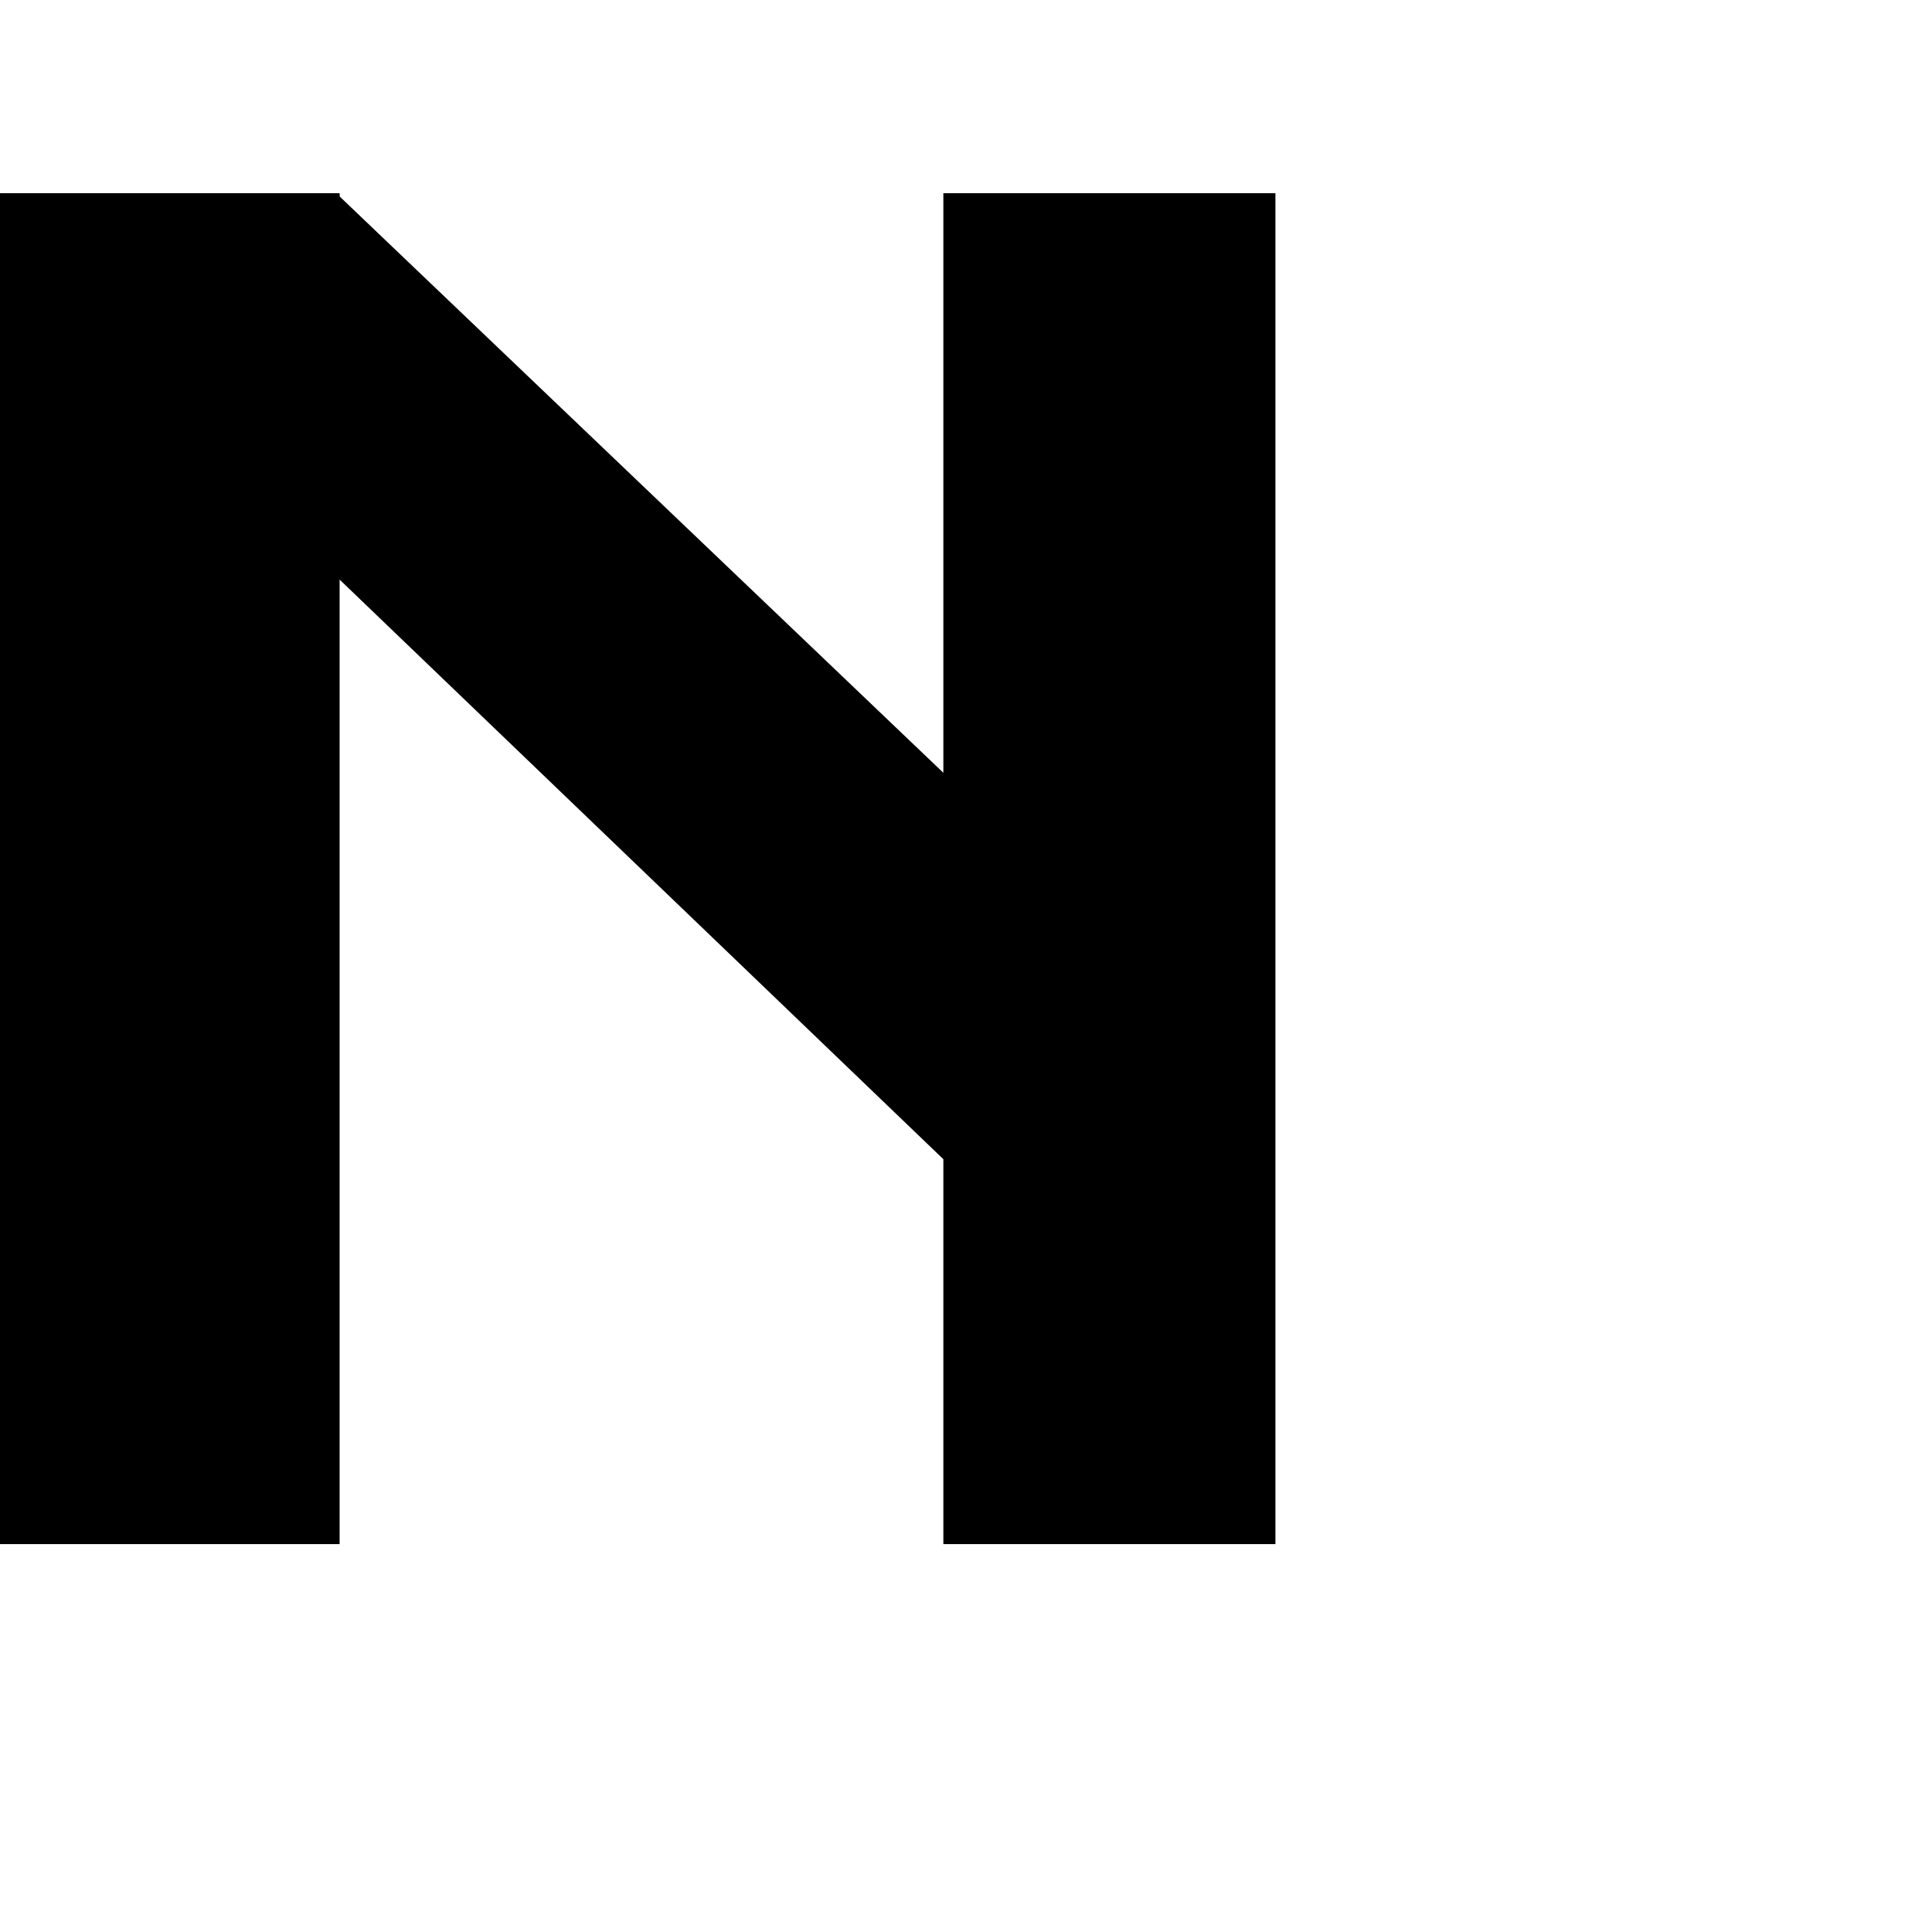
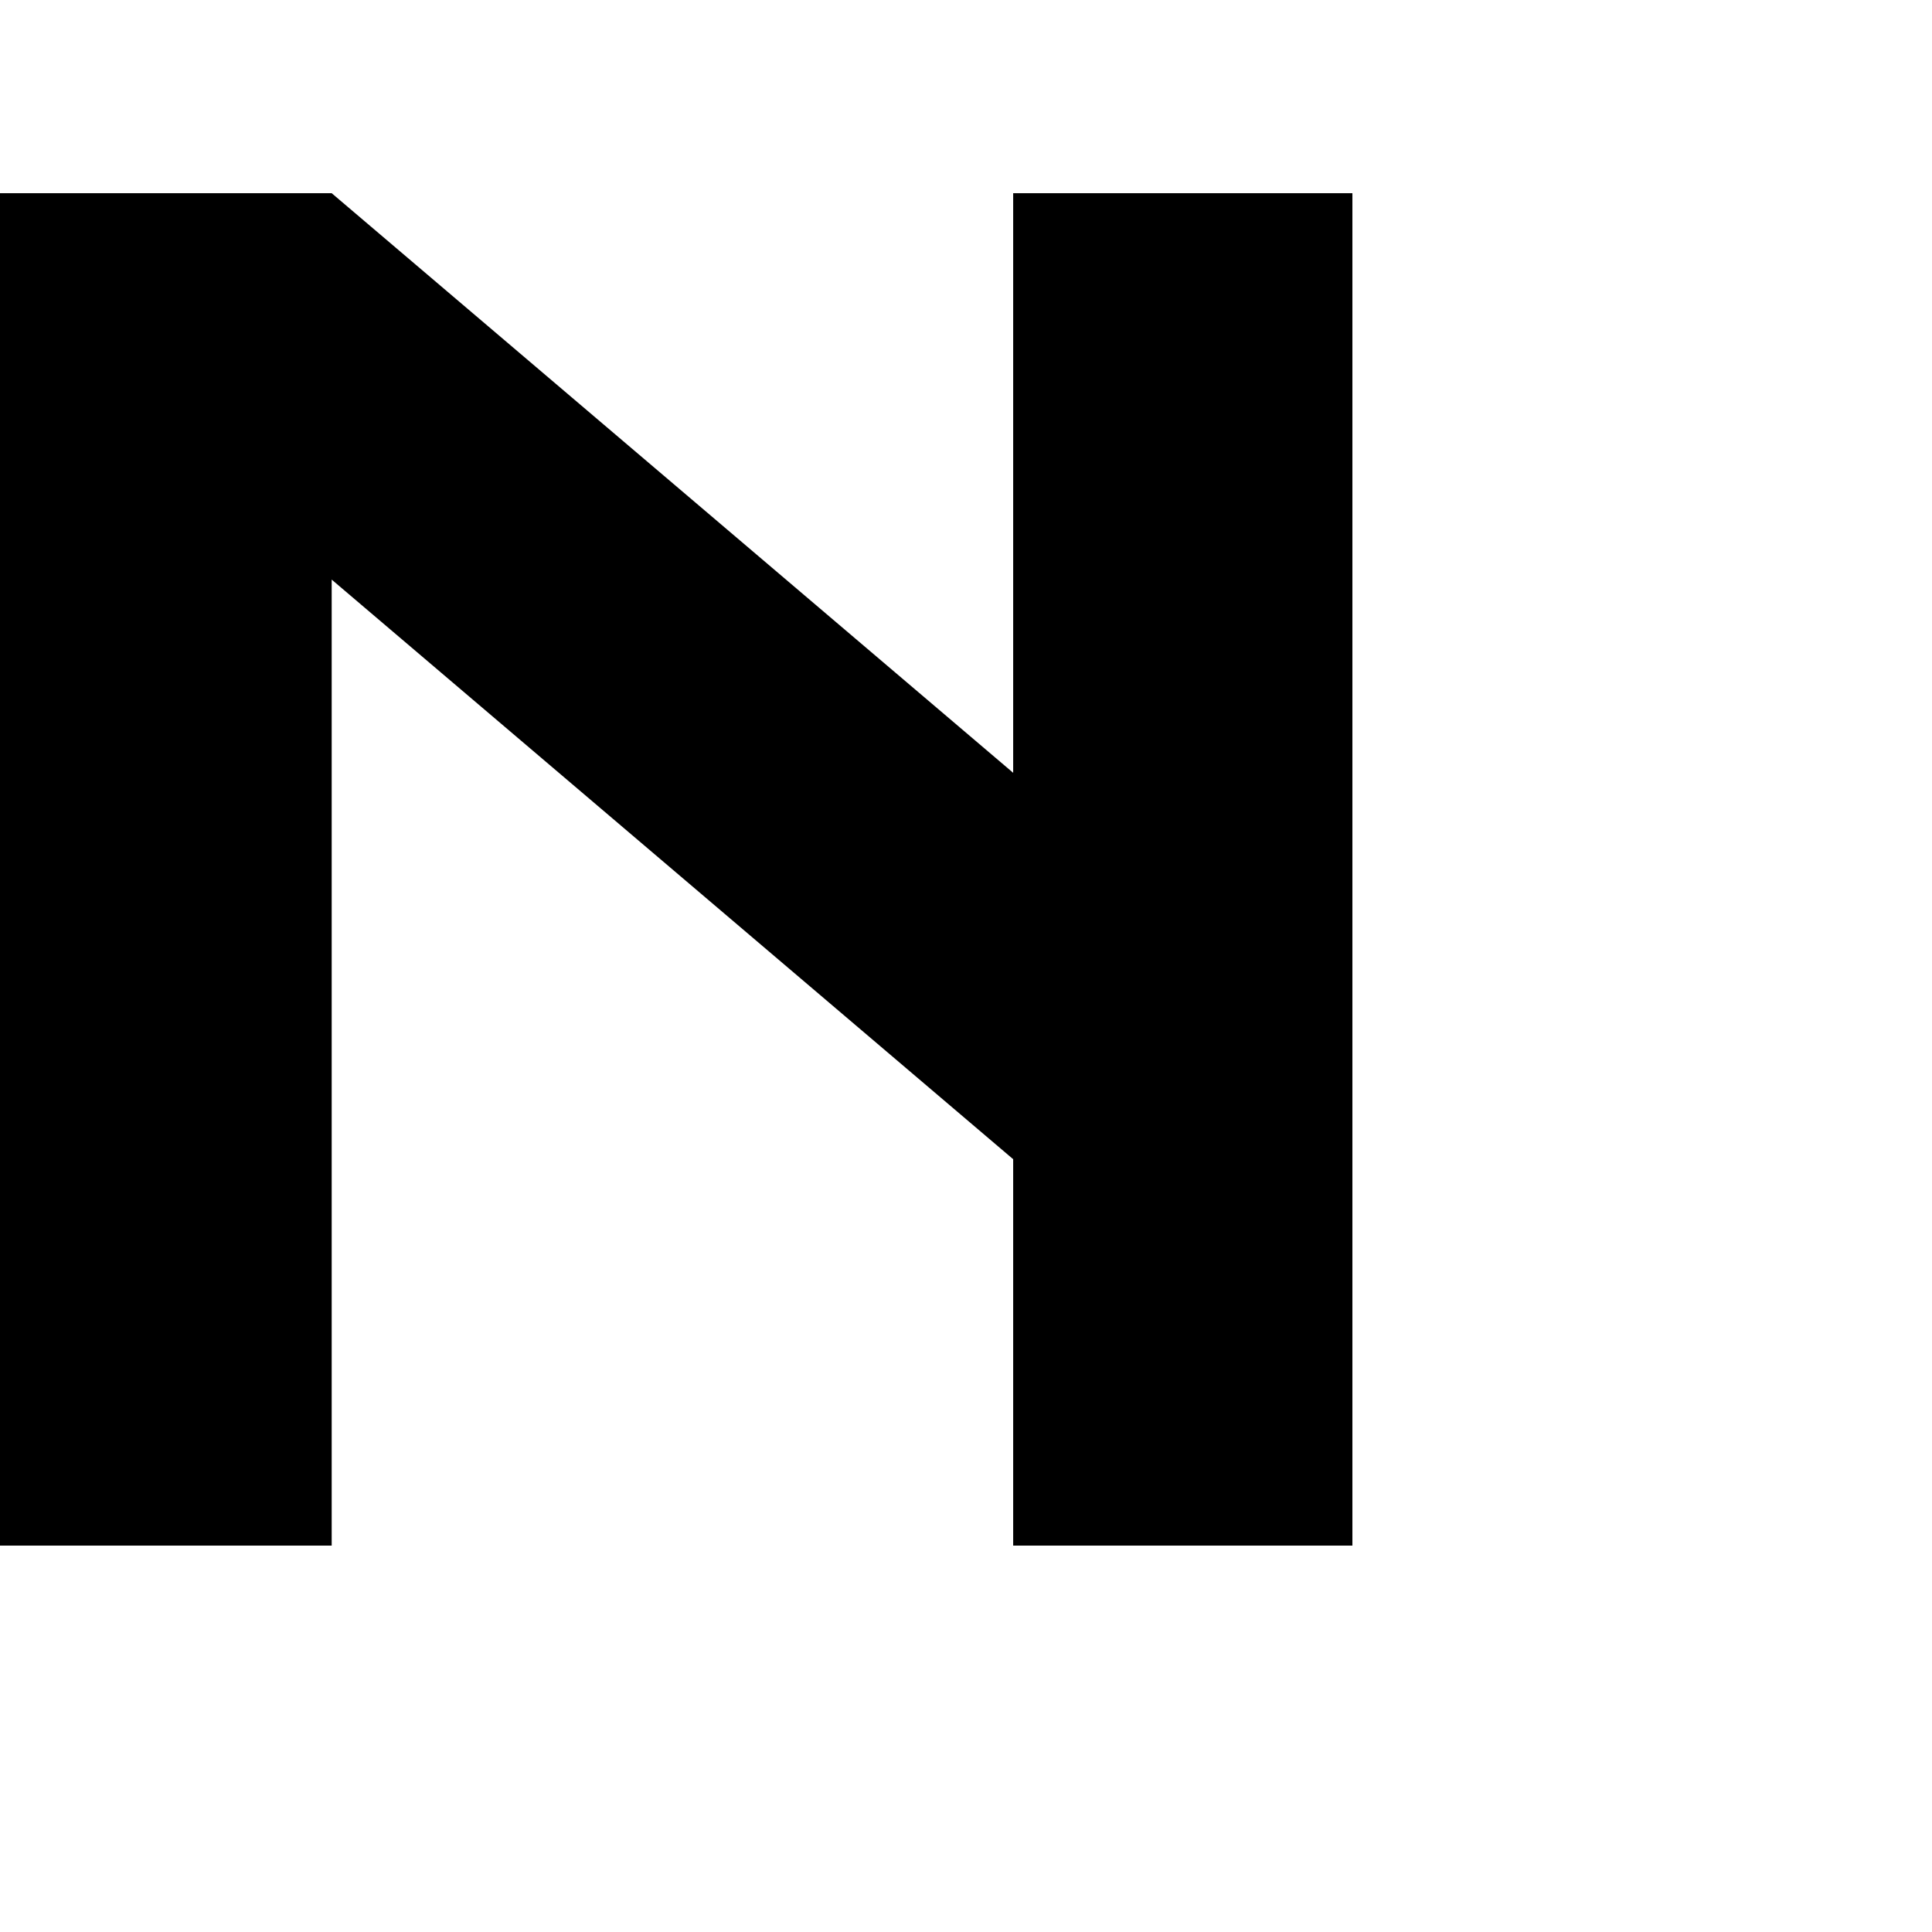
<svg xmlns="http://www.w3.org/2000/svg" height="1024" width="1024" version="1.1" id="svg4375" viewBox="0 0 1024 1024" xml:space="preserve">
  <defs id="defs4">
    <linearGradient id="linearGradient8000">
      <stop style="stop-color:#000000;stop-opacity:1;" offset="0" id="stop7998" />
    </linearGradient>
    <clipPath clipPathUnits="userSpaceOnUse" id="clipPath6029">
      <g id="use6031" />
    </clipPath>
  </defs>
  <g id="layer1" style="display:inline">
-     <path style="display:inline;fill:#000000" d="m 0,102.4 h 180 l 0.086,1.8 L 500,409.6 V 102.4 l 176,0 v 716 l -176,0 v -204 L 180,307.2 V 818.4 H 0 Z" id="path12702" />
+     <path style="display:inline;fill:#000000" d="m 0,102.4 175.8,0 L 537,409.6 V 102.4 l 179.8,0 v 716.8 l -179.8,0 V 614.4 L 175.8,307.2 v 512 L 0,819.2 Z" id="path12702" />
  </g>
</svg>
